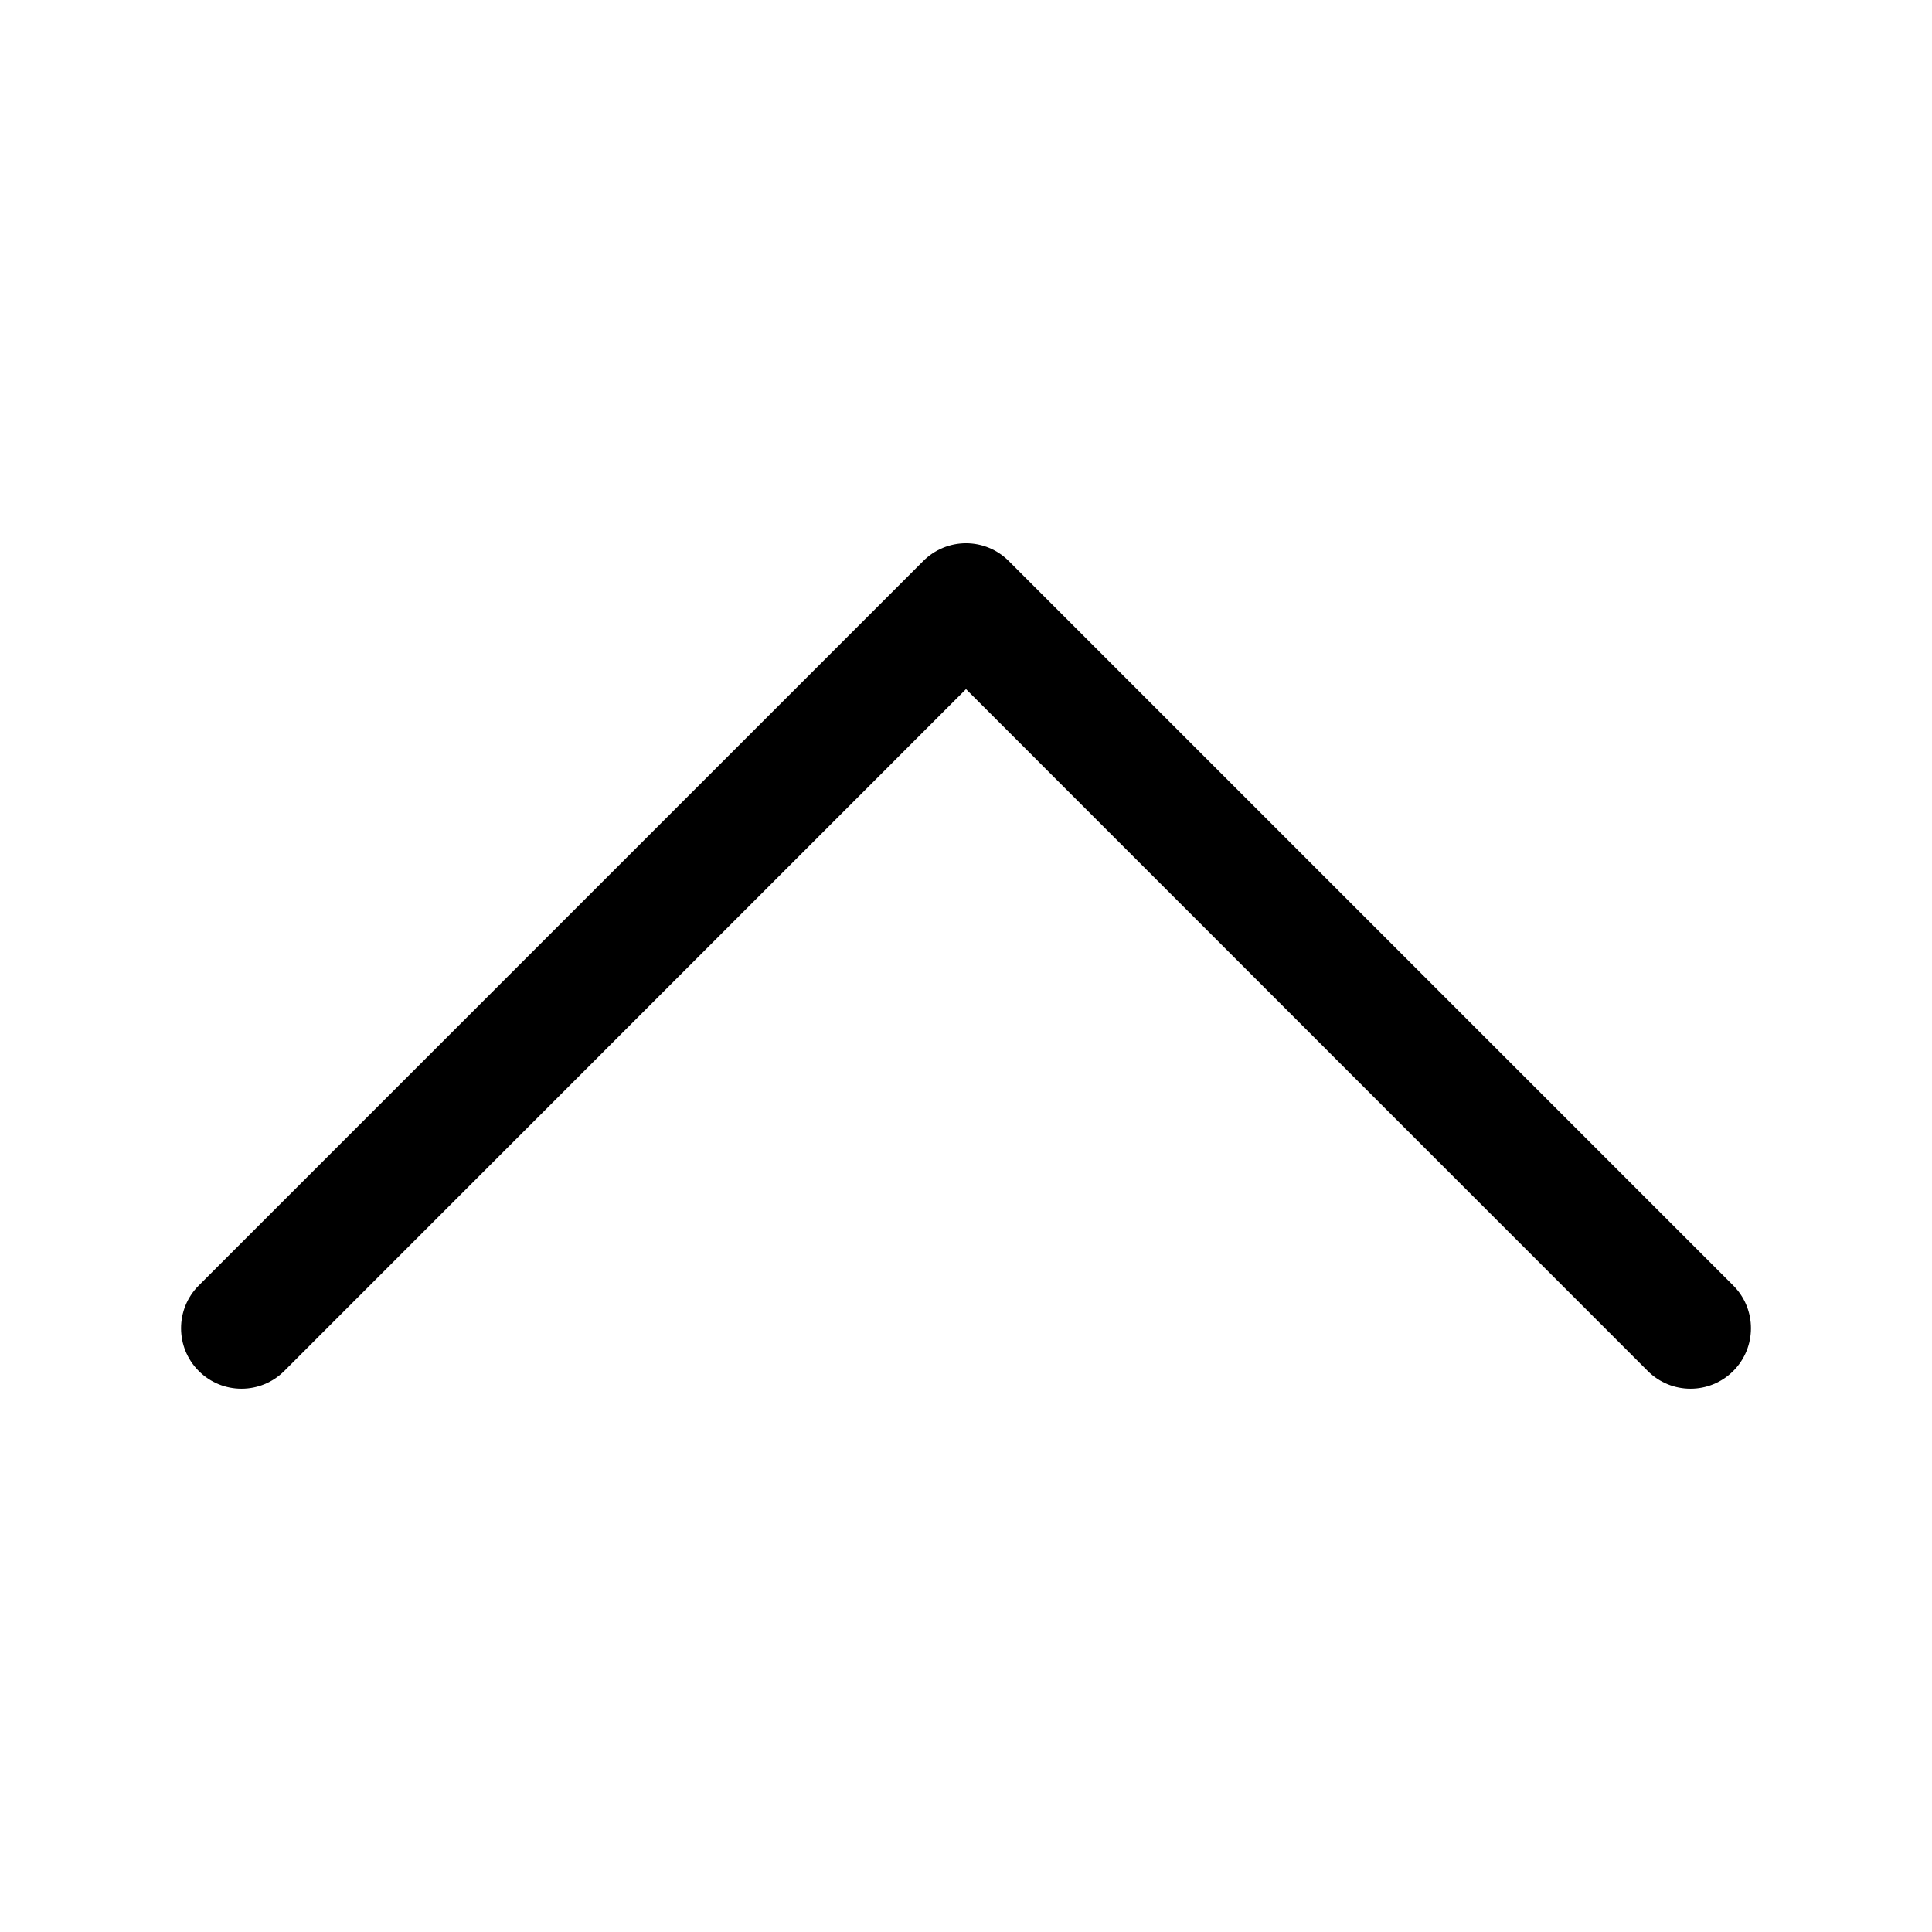
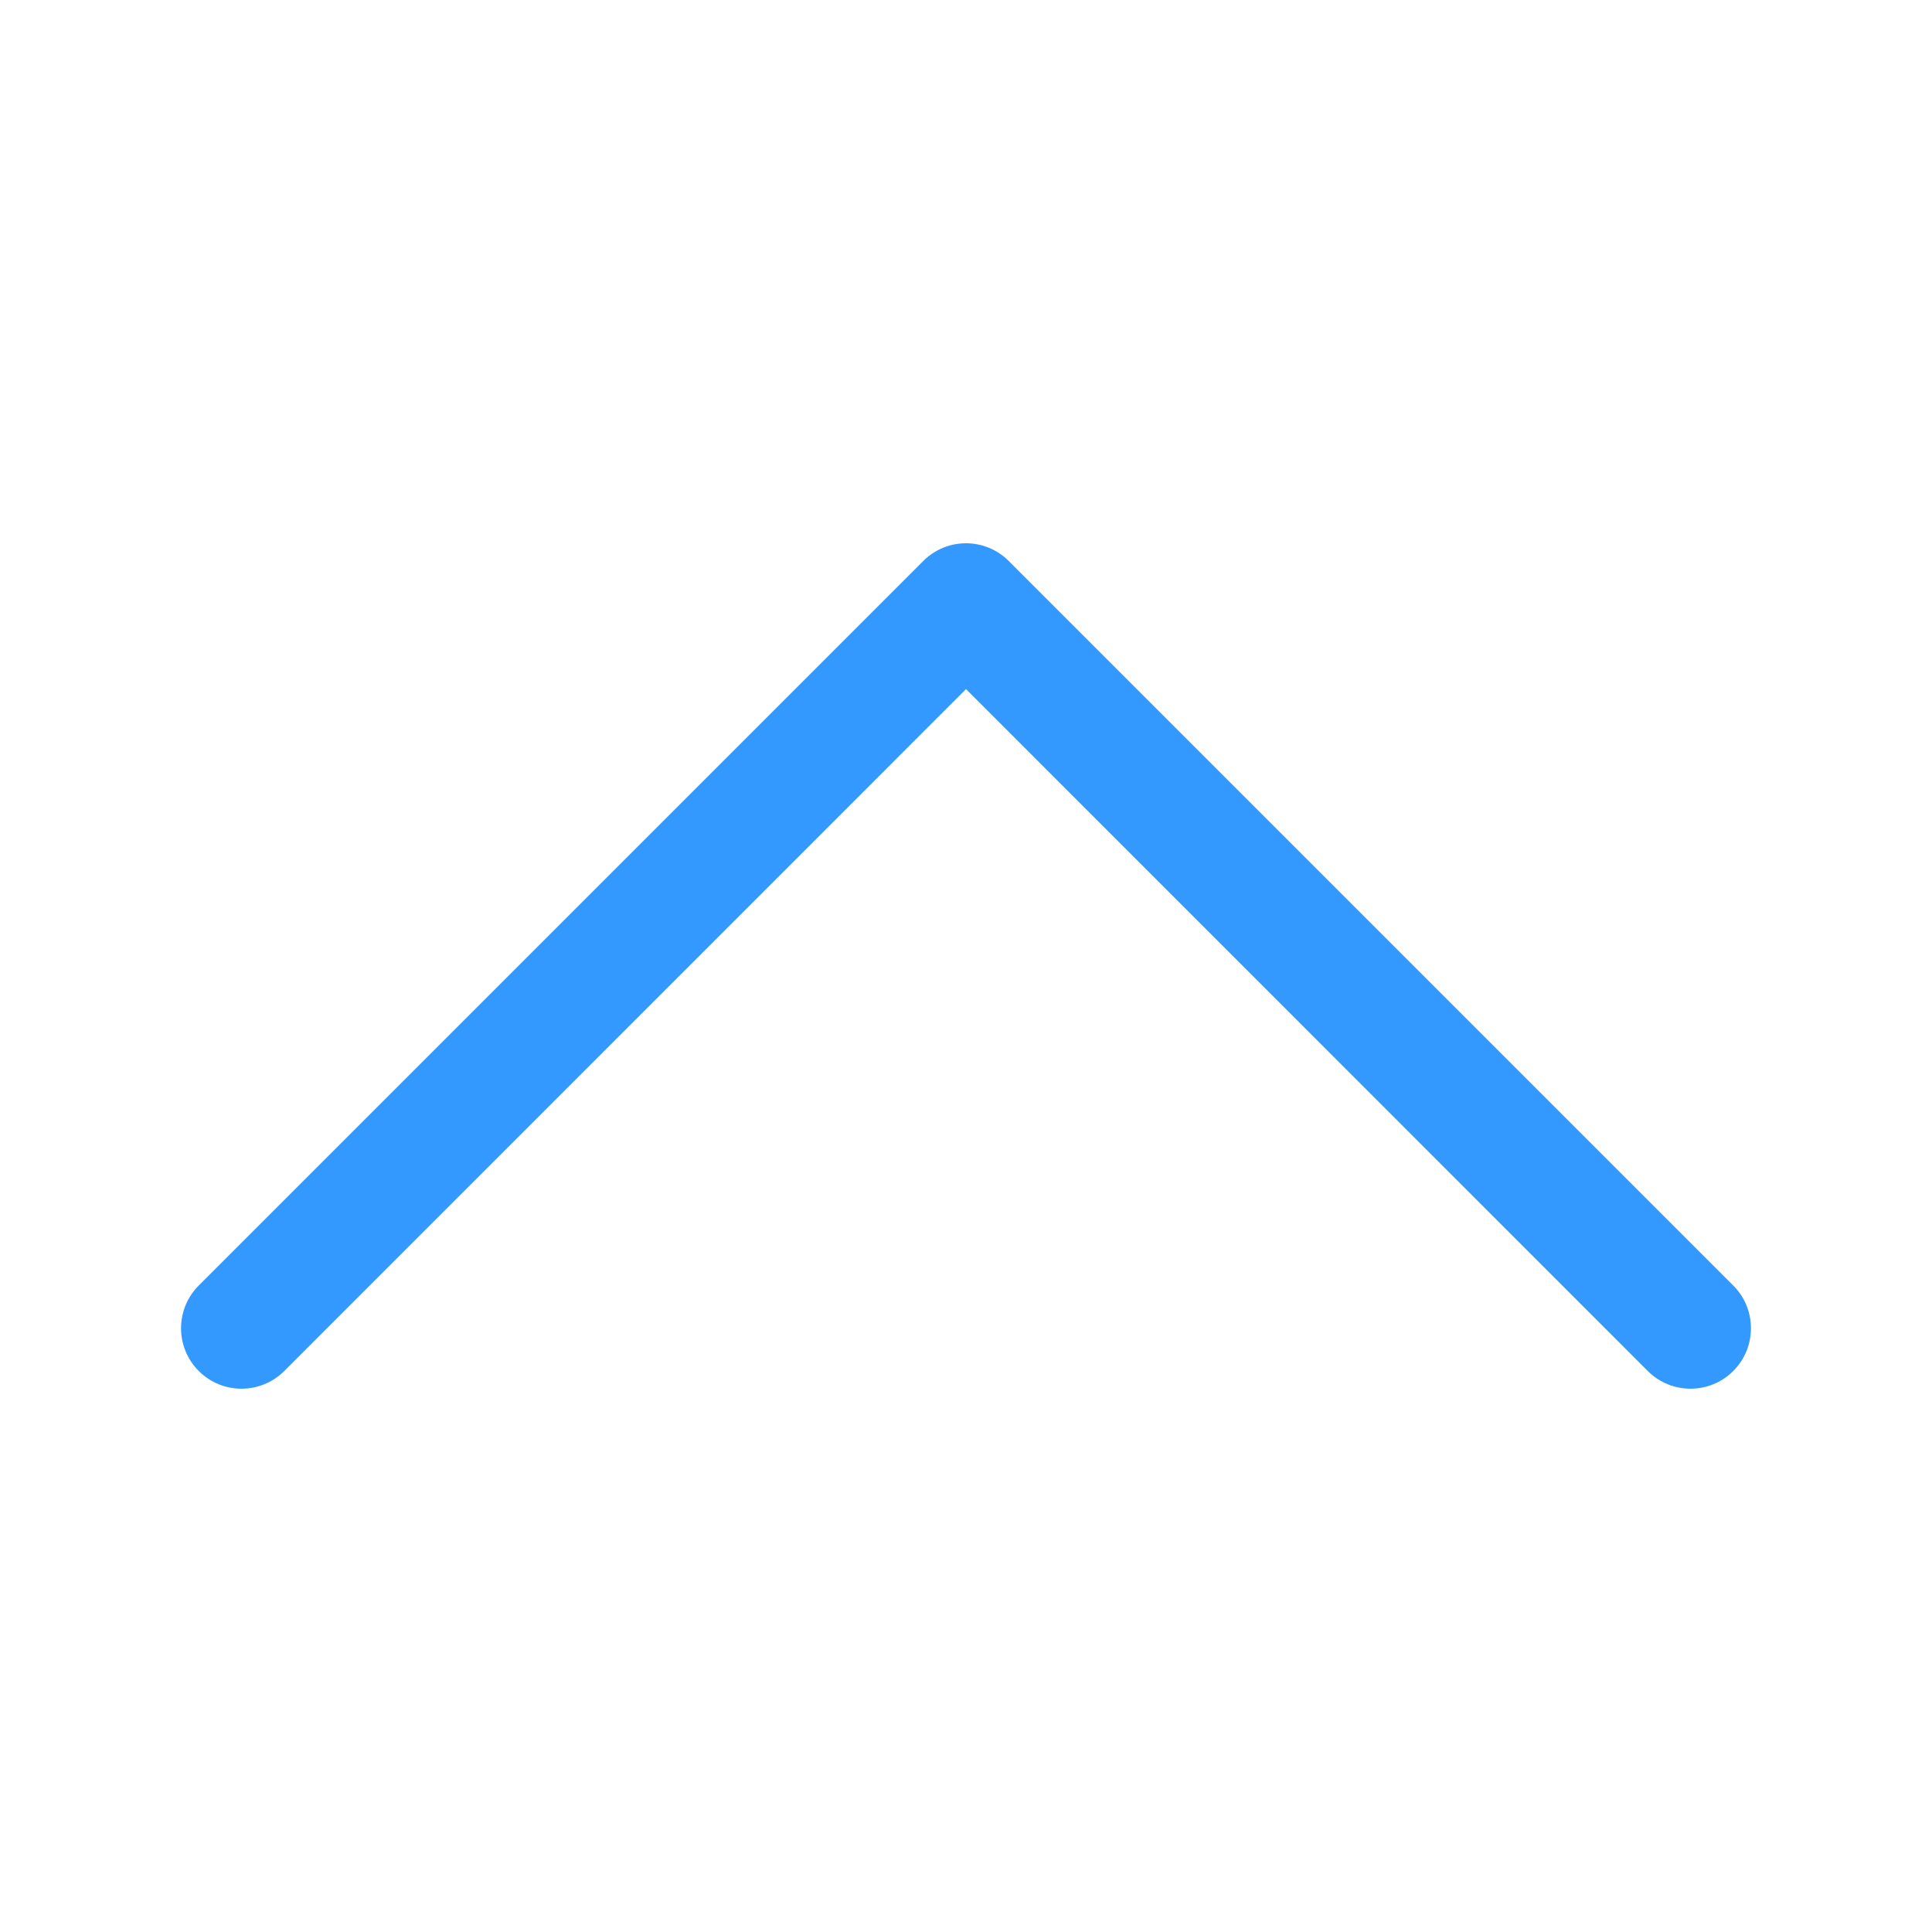
- <svg xmlns="http://www.w3.org/2000/svg" width="24" height="24" fill="currentColor" class="bi bi-chevron-up" viewBox="0 0 16 16">
+ <svg xmlns="http://www.w3.org/2000/svg" width="24" height="24" fill="#39f" class="bi bi-chevron-up" viewBox="0 0 16 16">
  <path fill-rule="evenodd" d="M7.646 4.646a.5.5 0 0 1 .708 0l6 6a.5.5 0 0 1-.708.708L8 5.707l-5.646 5.647a.5.5 0 0 1-.708-.708l6-6z" />
</svg>
